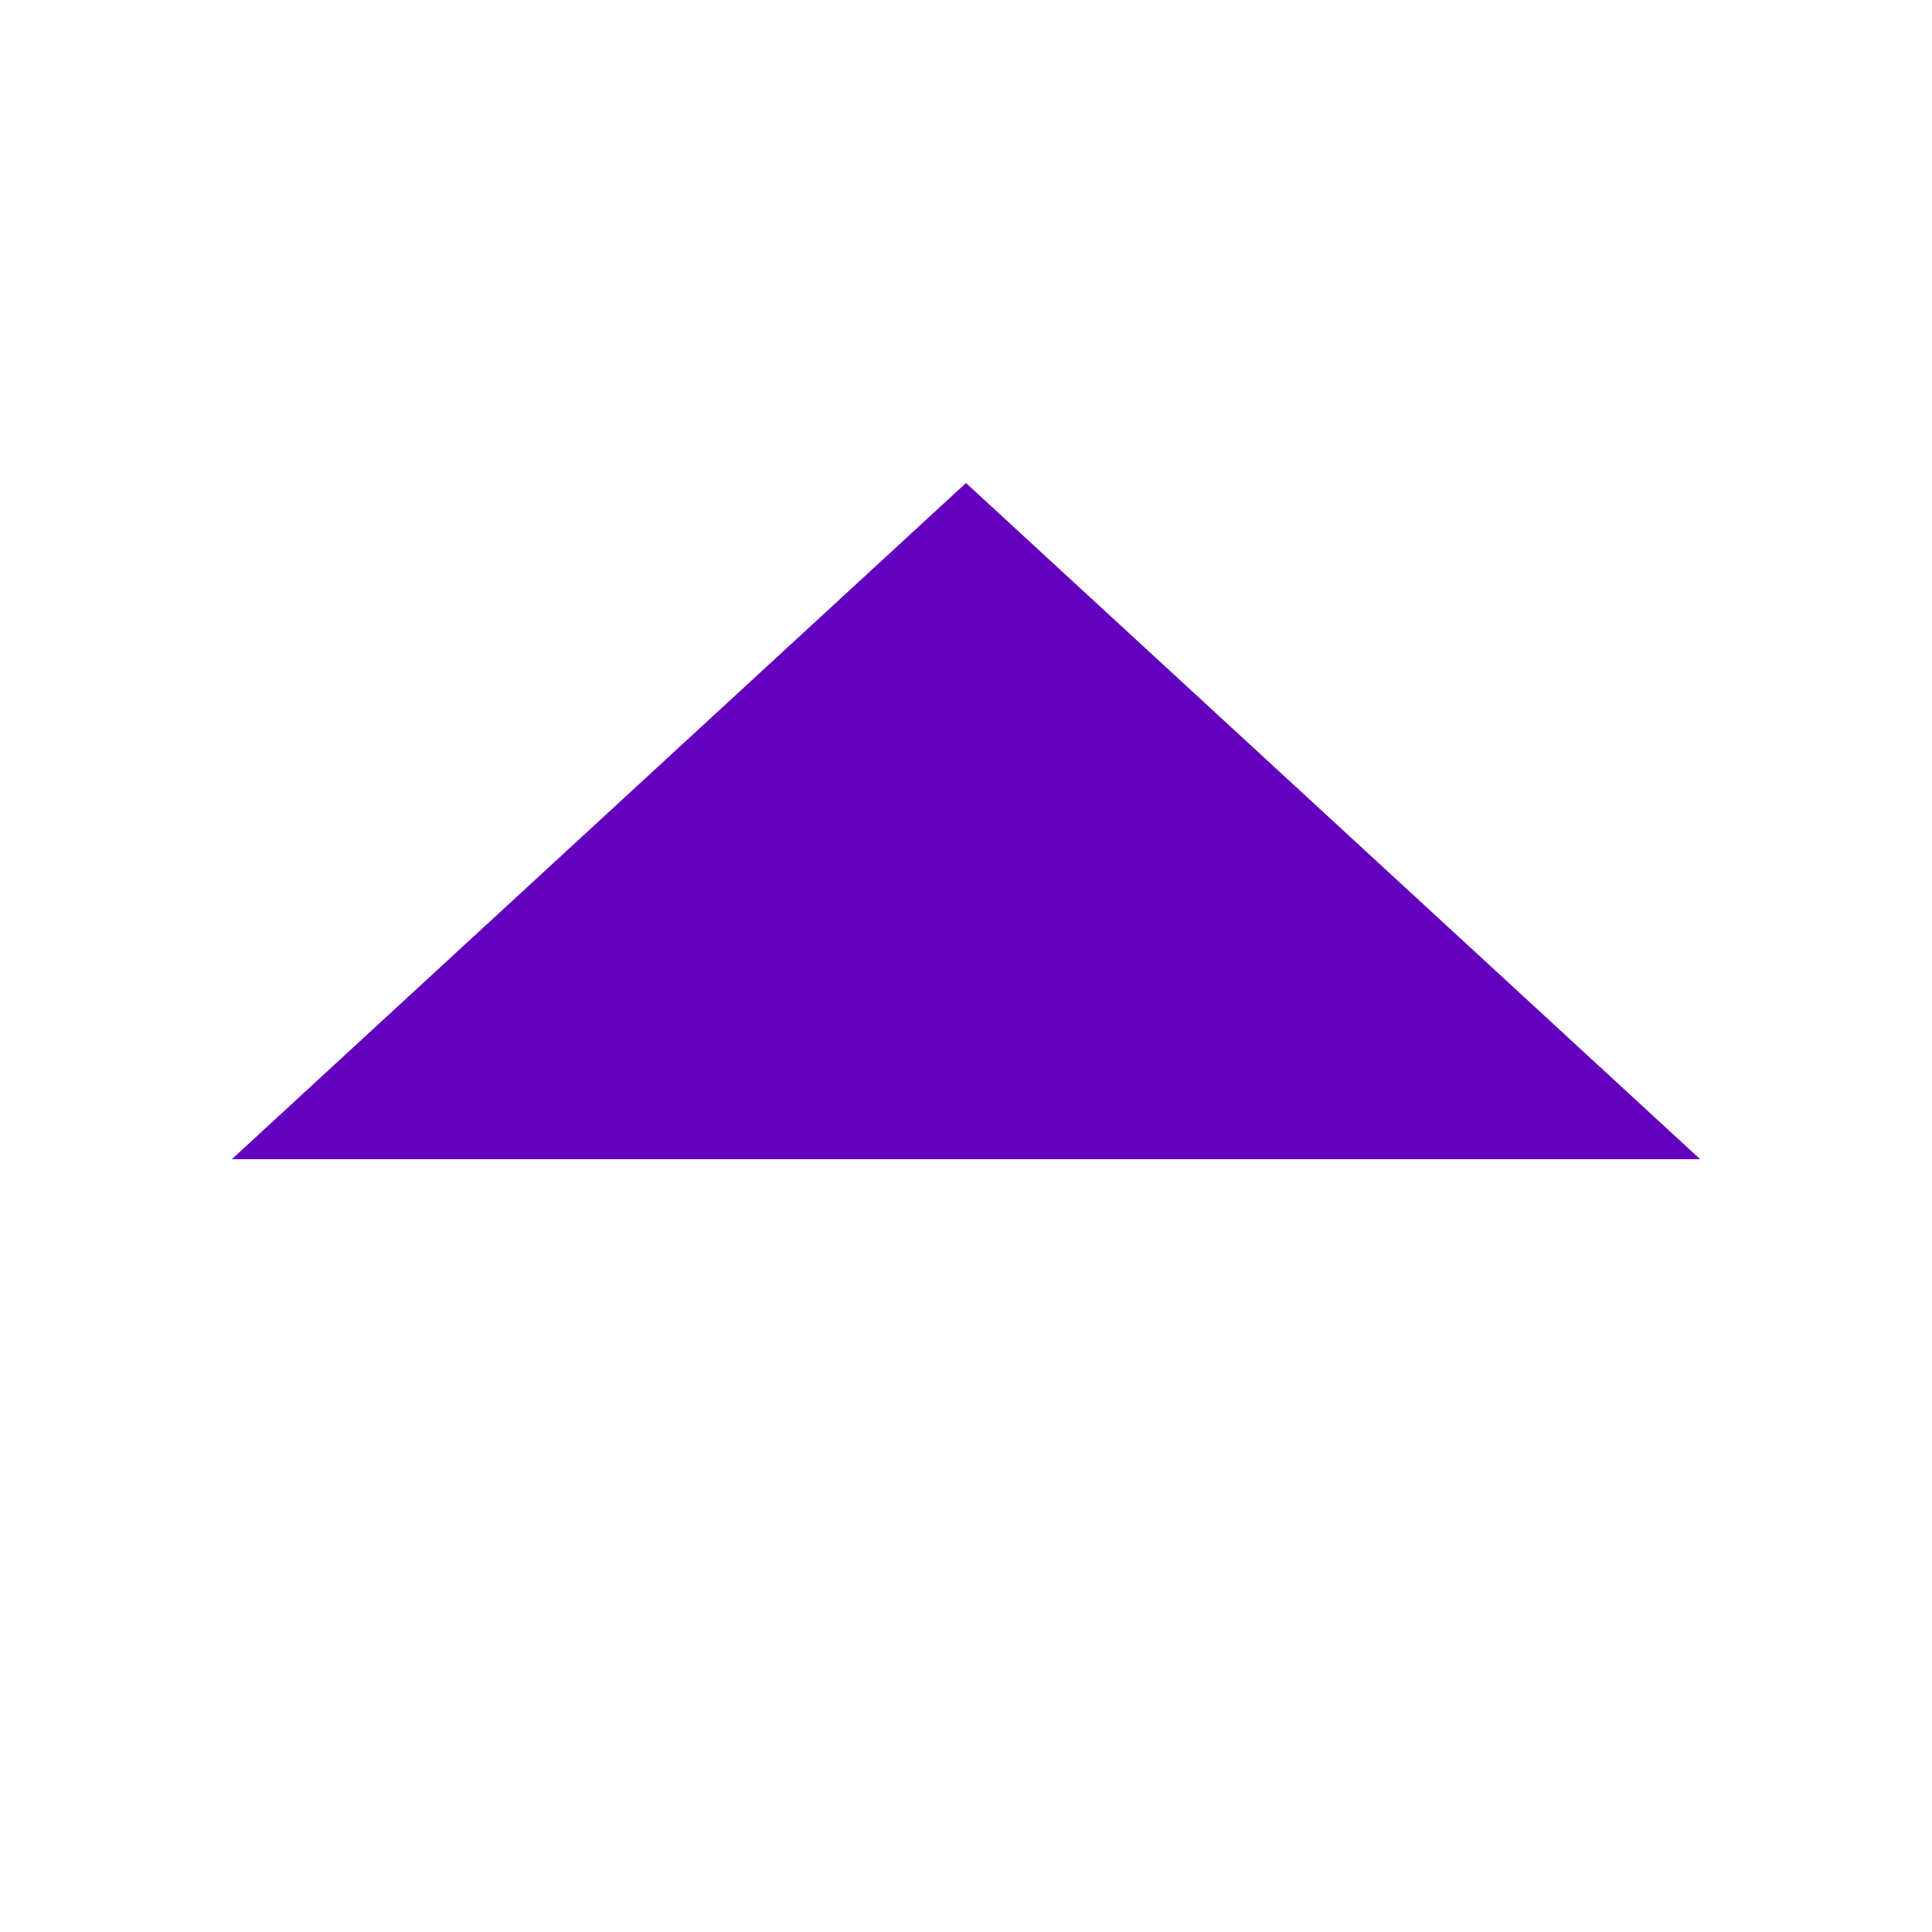
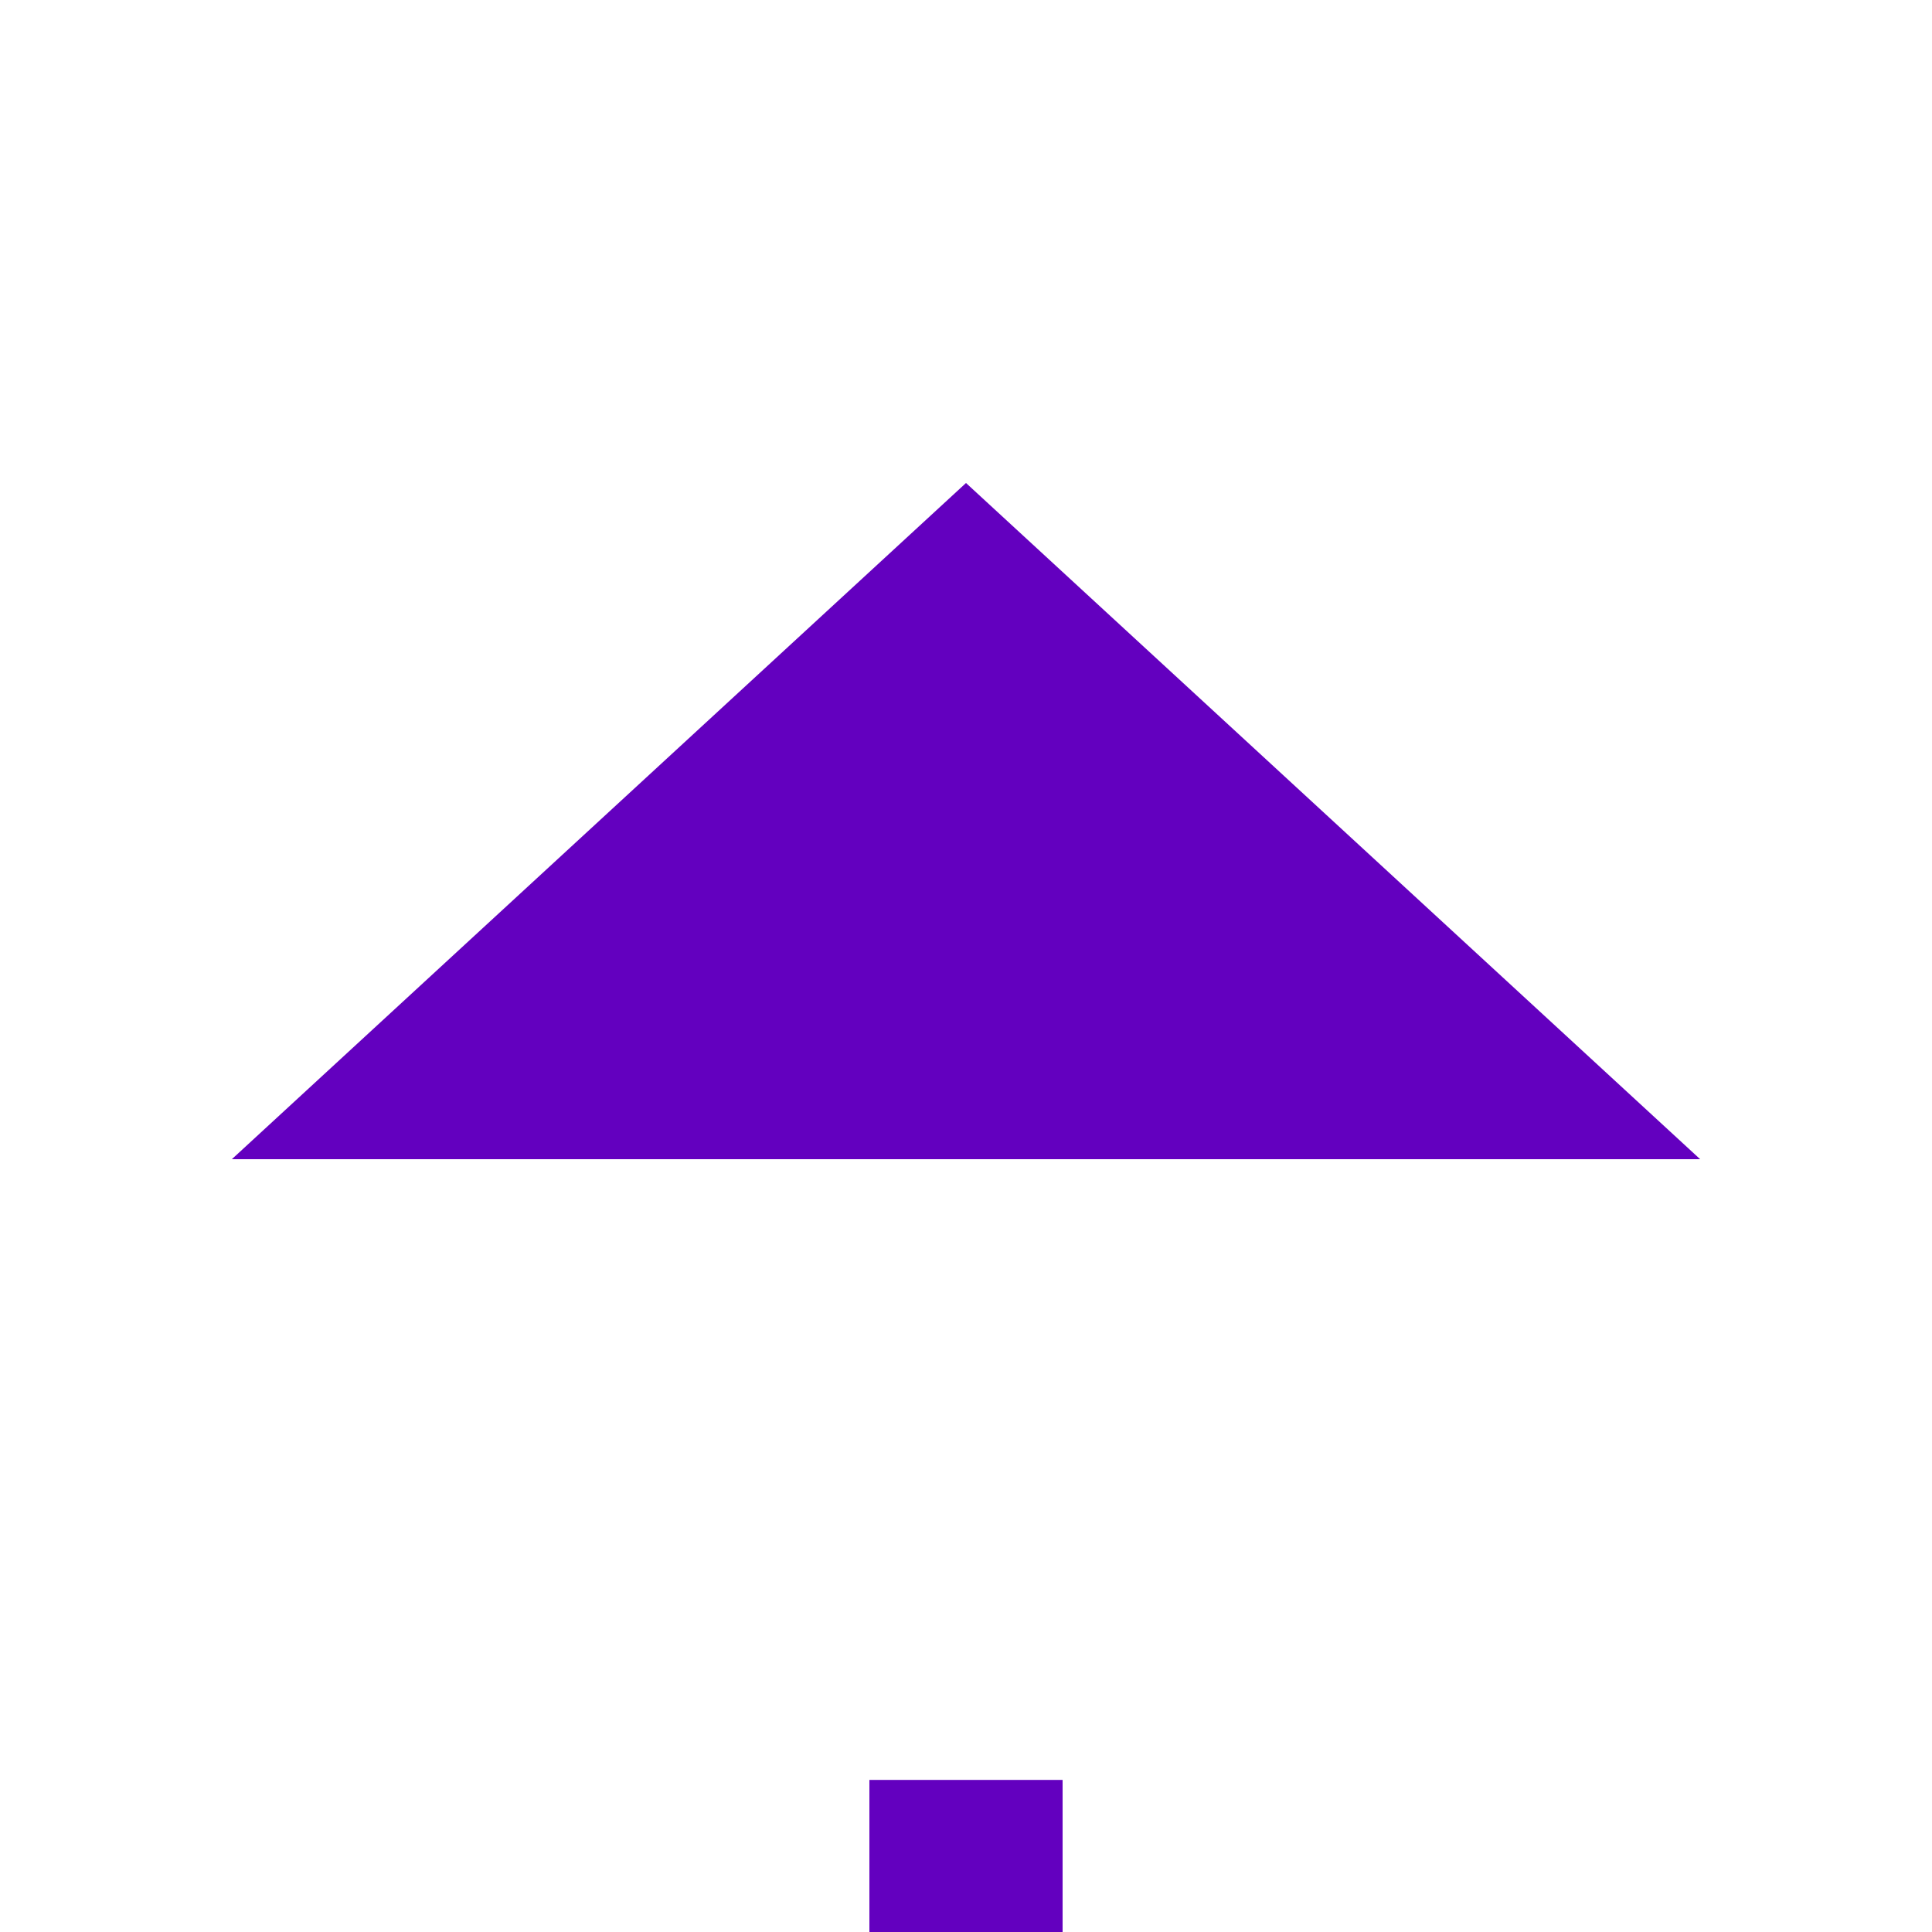
- <svg xmlns="http://www.w3.org/2000/svg" version="1.1" width="20px" height="20px" preserveAspectRatio="xMinYMid meet" viewBox="4210 729  20 18">
-   <path d="M 3680 902  L 4220 902  L 4220 739  " stroke-width="2" stroke-dasharray="18,8" stroke="#6300bf" fill="none" />
-   <path d="M 4227.6 740  L 4220 733  L 4212.4 740  L 4227.6 740  Z " fill-rule="nonzero" fill="#6300bf" stroke="none" />
+ <svg xmlns="http://www.w3.org/2000/svg" version="1.1" width="20px" height="20px" preserveAspectRatio="xMinYMid meet" viewBox="4821 751  20 18">
+   <path d="M 4598 914  L 4831 914  L 4831 801  A 3 3 0 0 0 4834 798 A 3 3 0 0 0 4831 795 L 4831 761  " stroke-width="2" stroke-dasharray="18,8" stroke="#6300bf" fill="none" />
+   <path d="M 4838.6 762  L 4831 755  L 4823.4 762  L 4838.6 762  Z " fill-rule="nonzero" fill="#6300bf" stroke="none" />
</svg>
